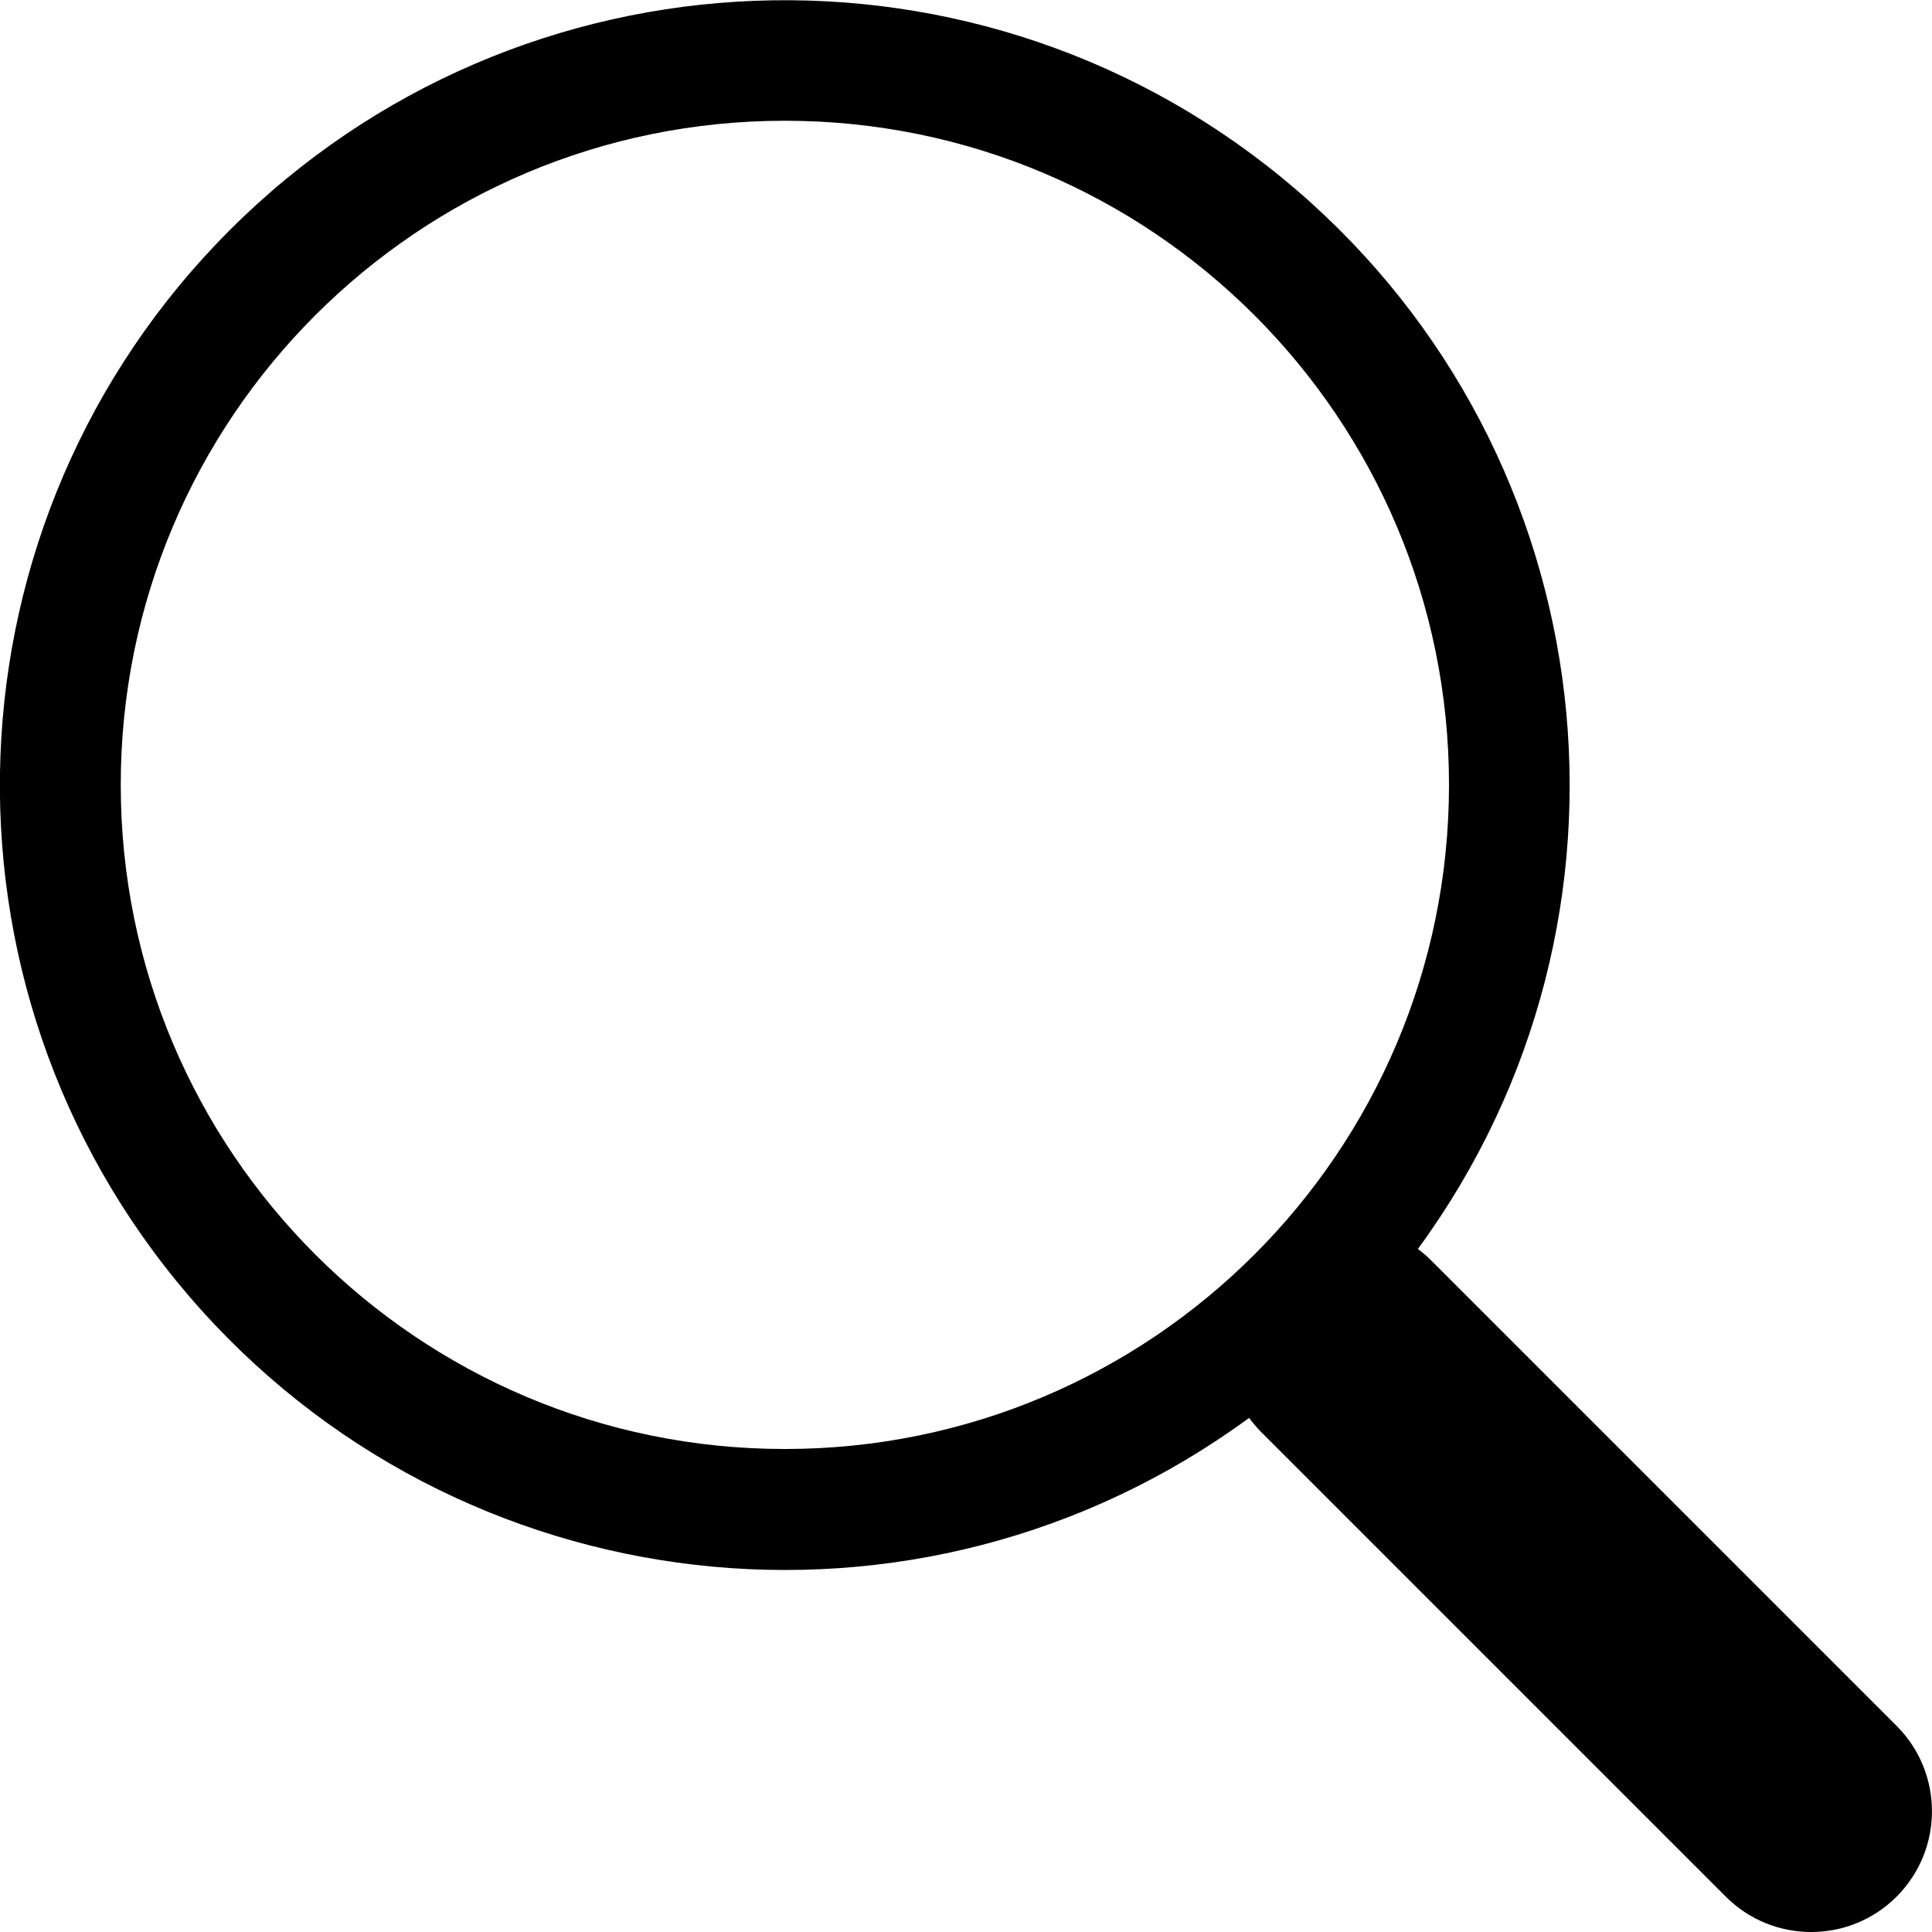
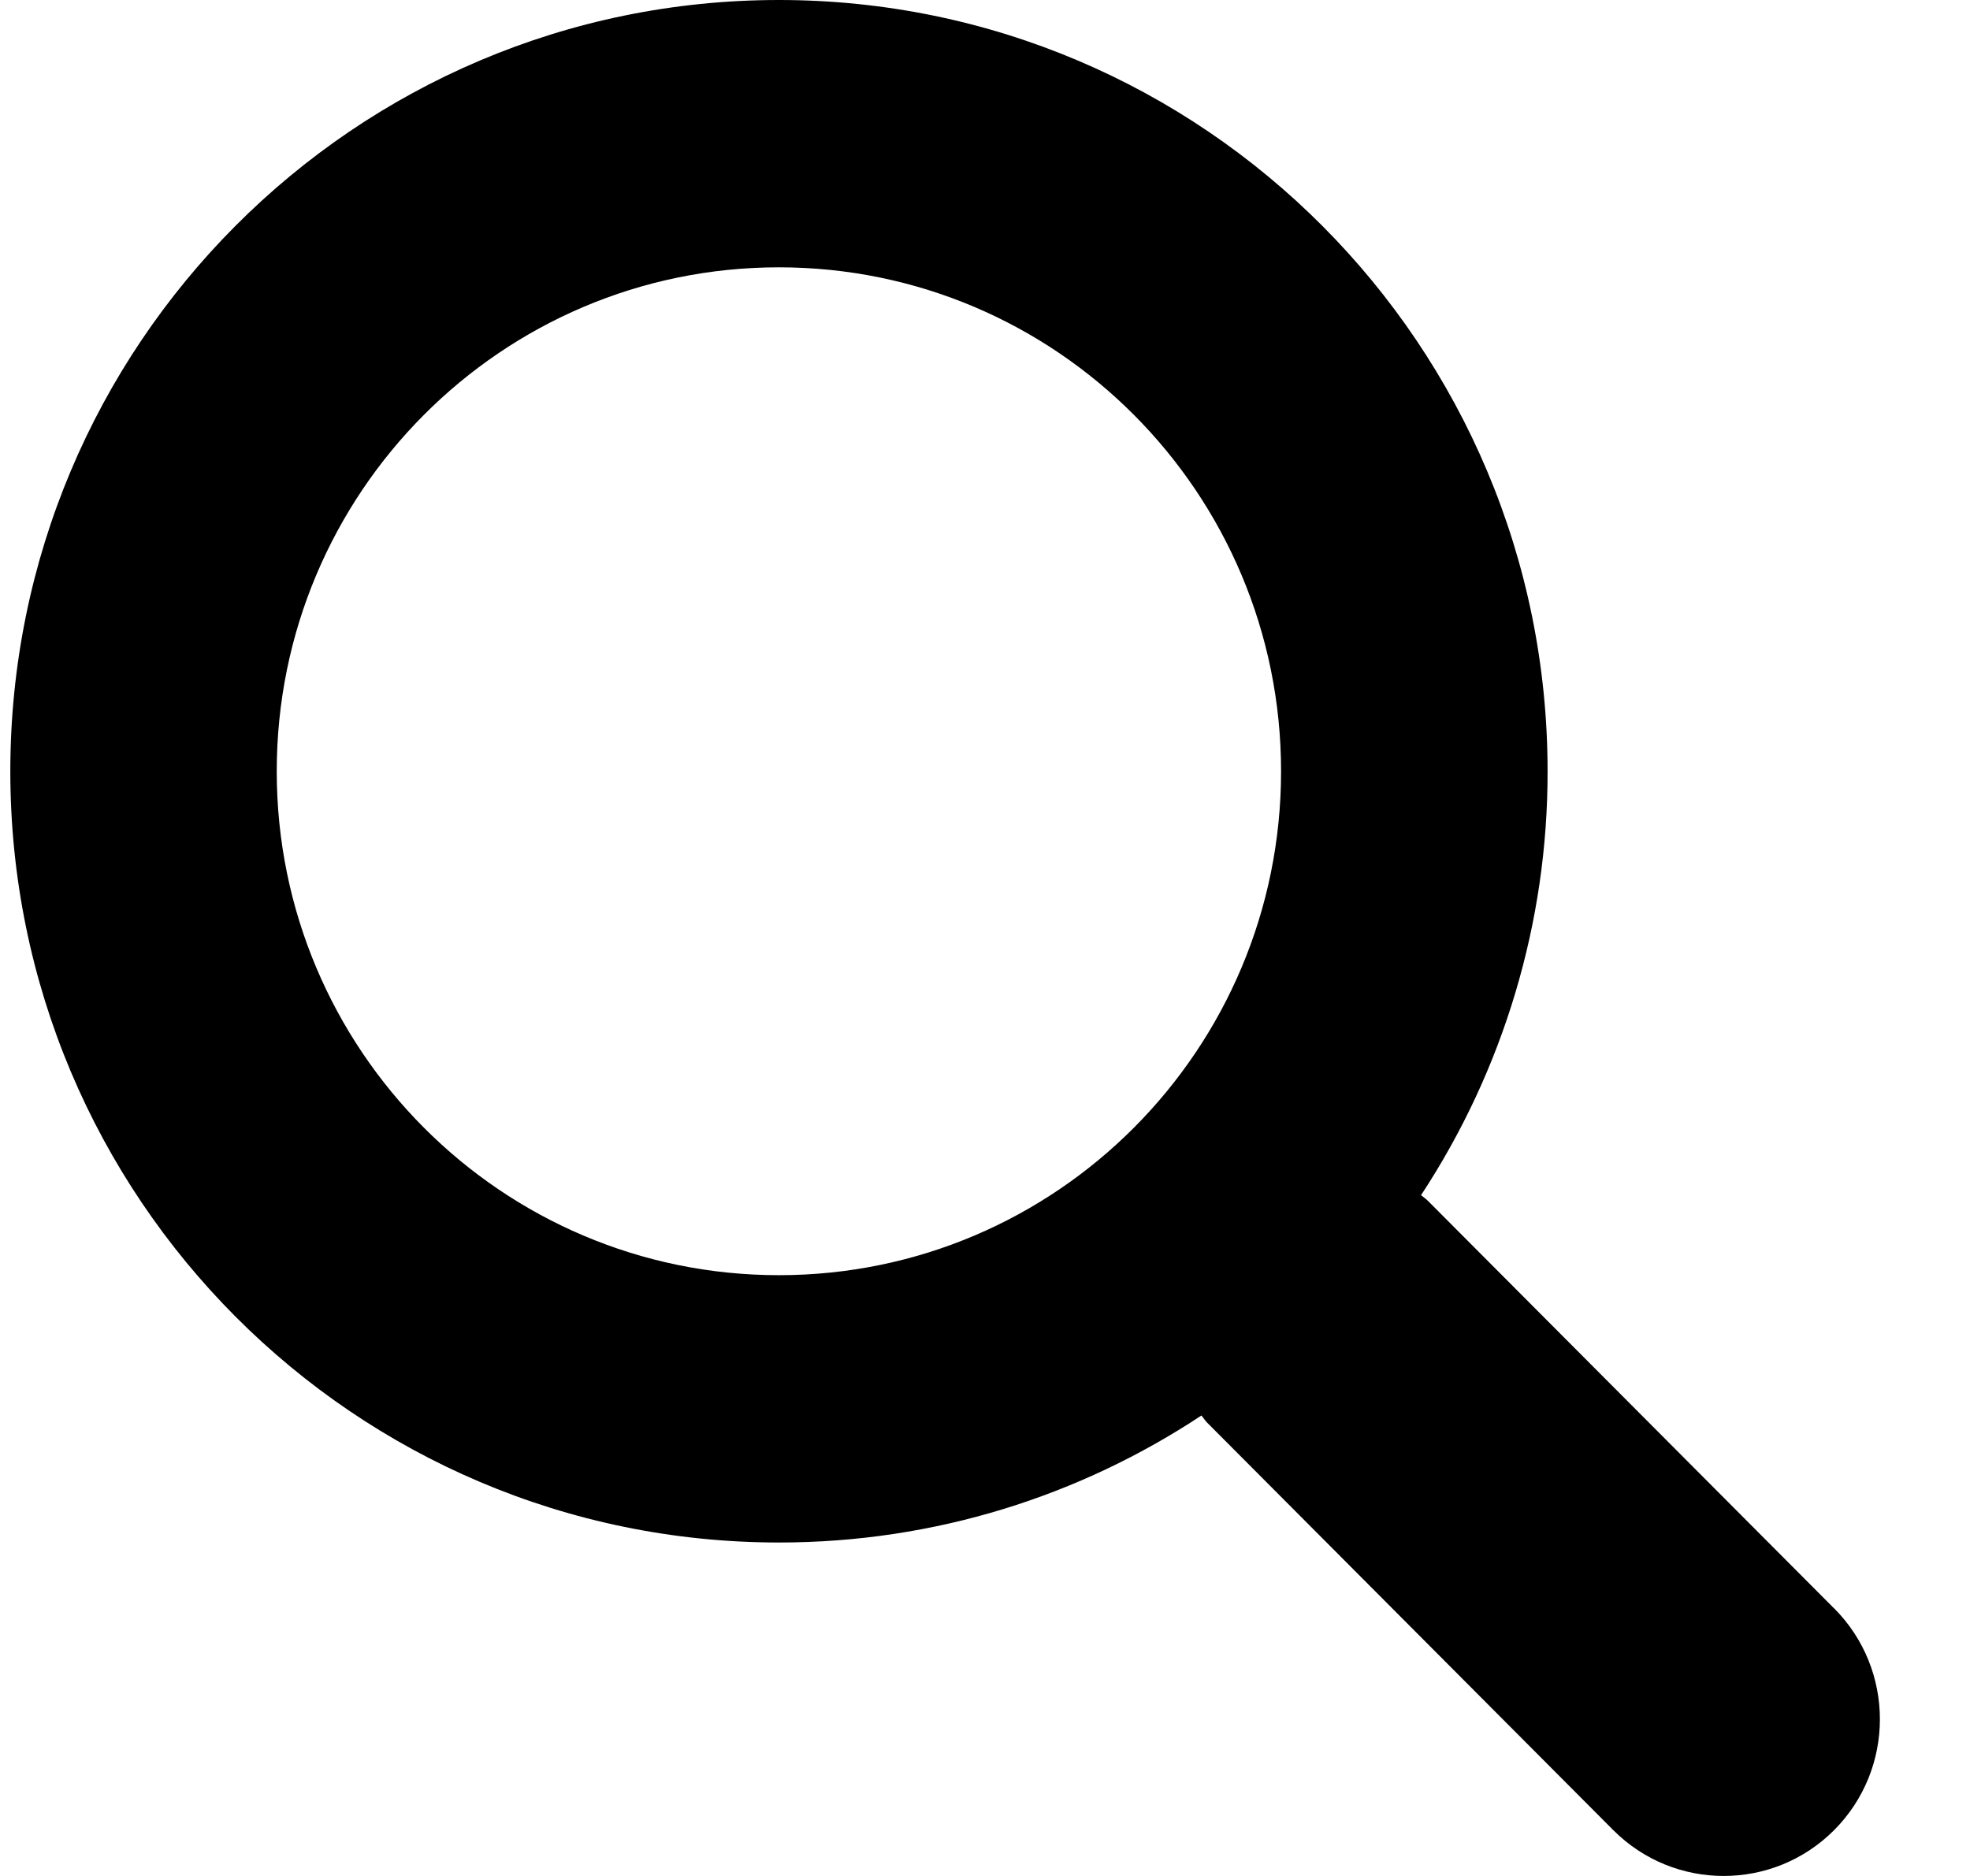
- <svg xmlns="http://www.w3.org/2000/svg" width="16" height="16" class="mbi mbi-search" viewBox="0 0 16 16">
-   <path d="M11.742 10.344a6.5 6.5 0 10-1.397 1.398h-.001c.03.04.062.078.098.115l3.85 3.85a1 1 0 001.415-1.414l-3.85-3.85a1.007 1.007 0 00-.115-.1zM12 6.5a5.5 5.5 0 11-11 0 5.5 5.5 0 0111 0z" />
+ <svg xmlns="http://www.w3.org/2000/svg" width="21" height="20" viewBox="0 0 21 20">
+   <path fill-rule="evenodd" clip-rule="evenodd" d="M19.551 17.147l-4.33-4.345c-.022-.023-.05-.04-.073-.06a8.202 8.202 0 001.349-4.52C16.497 3.683 12.828 0 8.303 0S.11 3.681.11 8.223c0 4.54 3.669 8.222 8.194 8.222 1.664 0 3.21-.499 4.503-1.354.021.024.037.052.06.075l4.33 4.345c.65.652 1.705.652 2.355 0 .65-.653.65-1.711 0-2.364zM8.303 13.595c-2.956 0-5.353-2.405-5.353-5.372S5.347 2.85 8.303 2.85c2.957 0 5.353 2.406 5.353 5.373s-2.396 5.372-5.353 5.372z" />
</svg>
